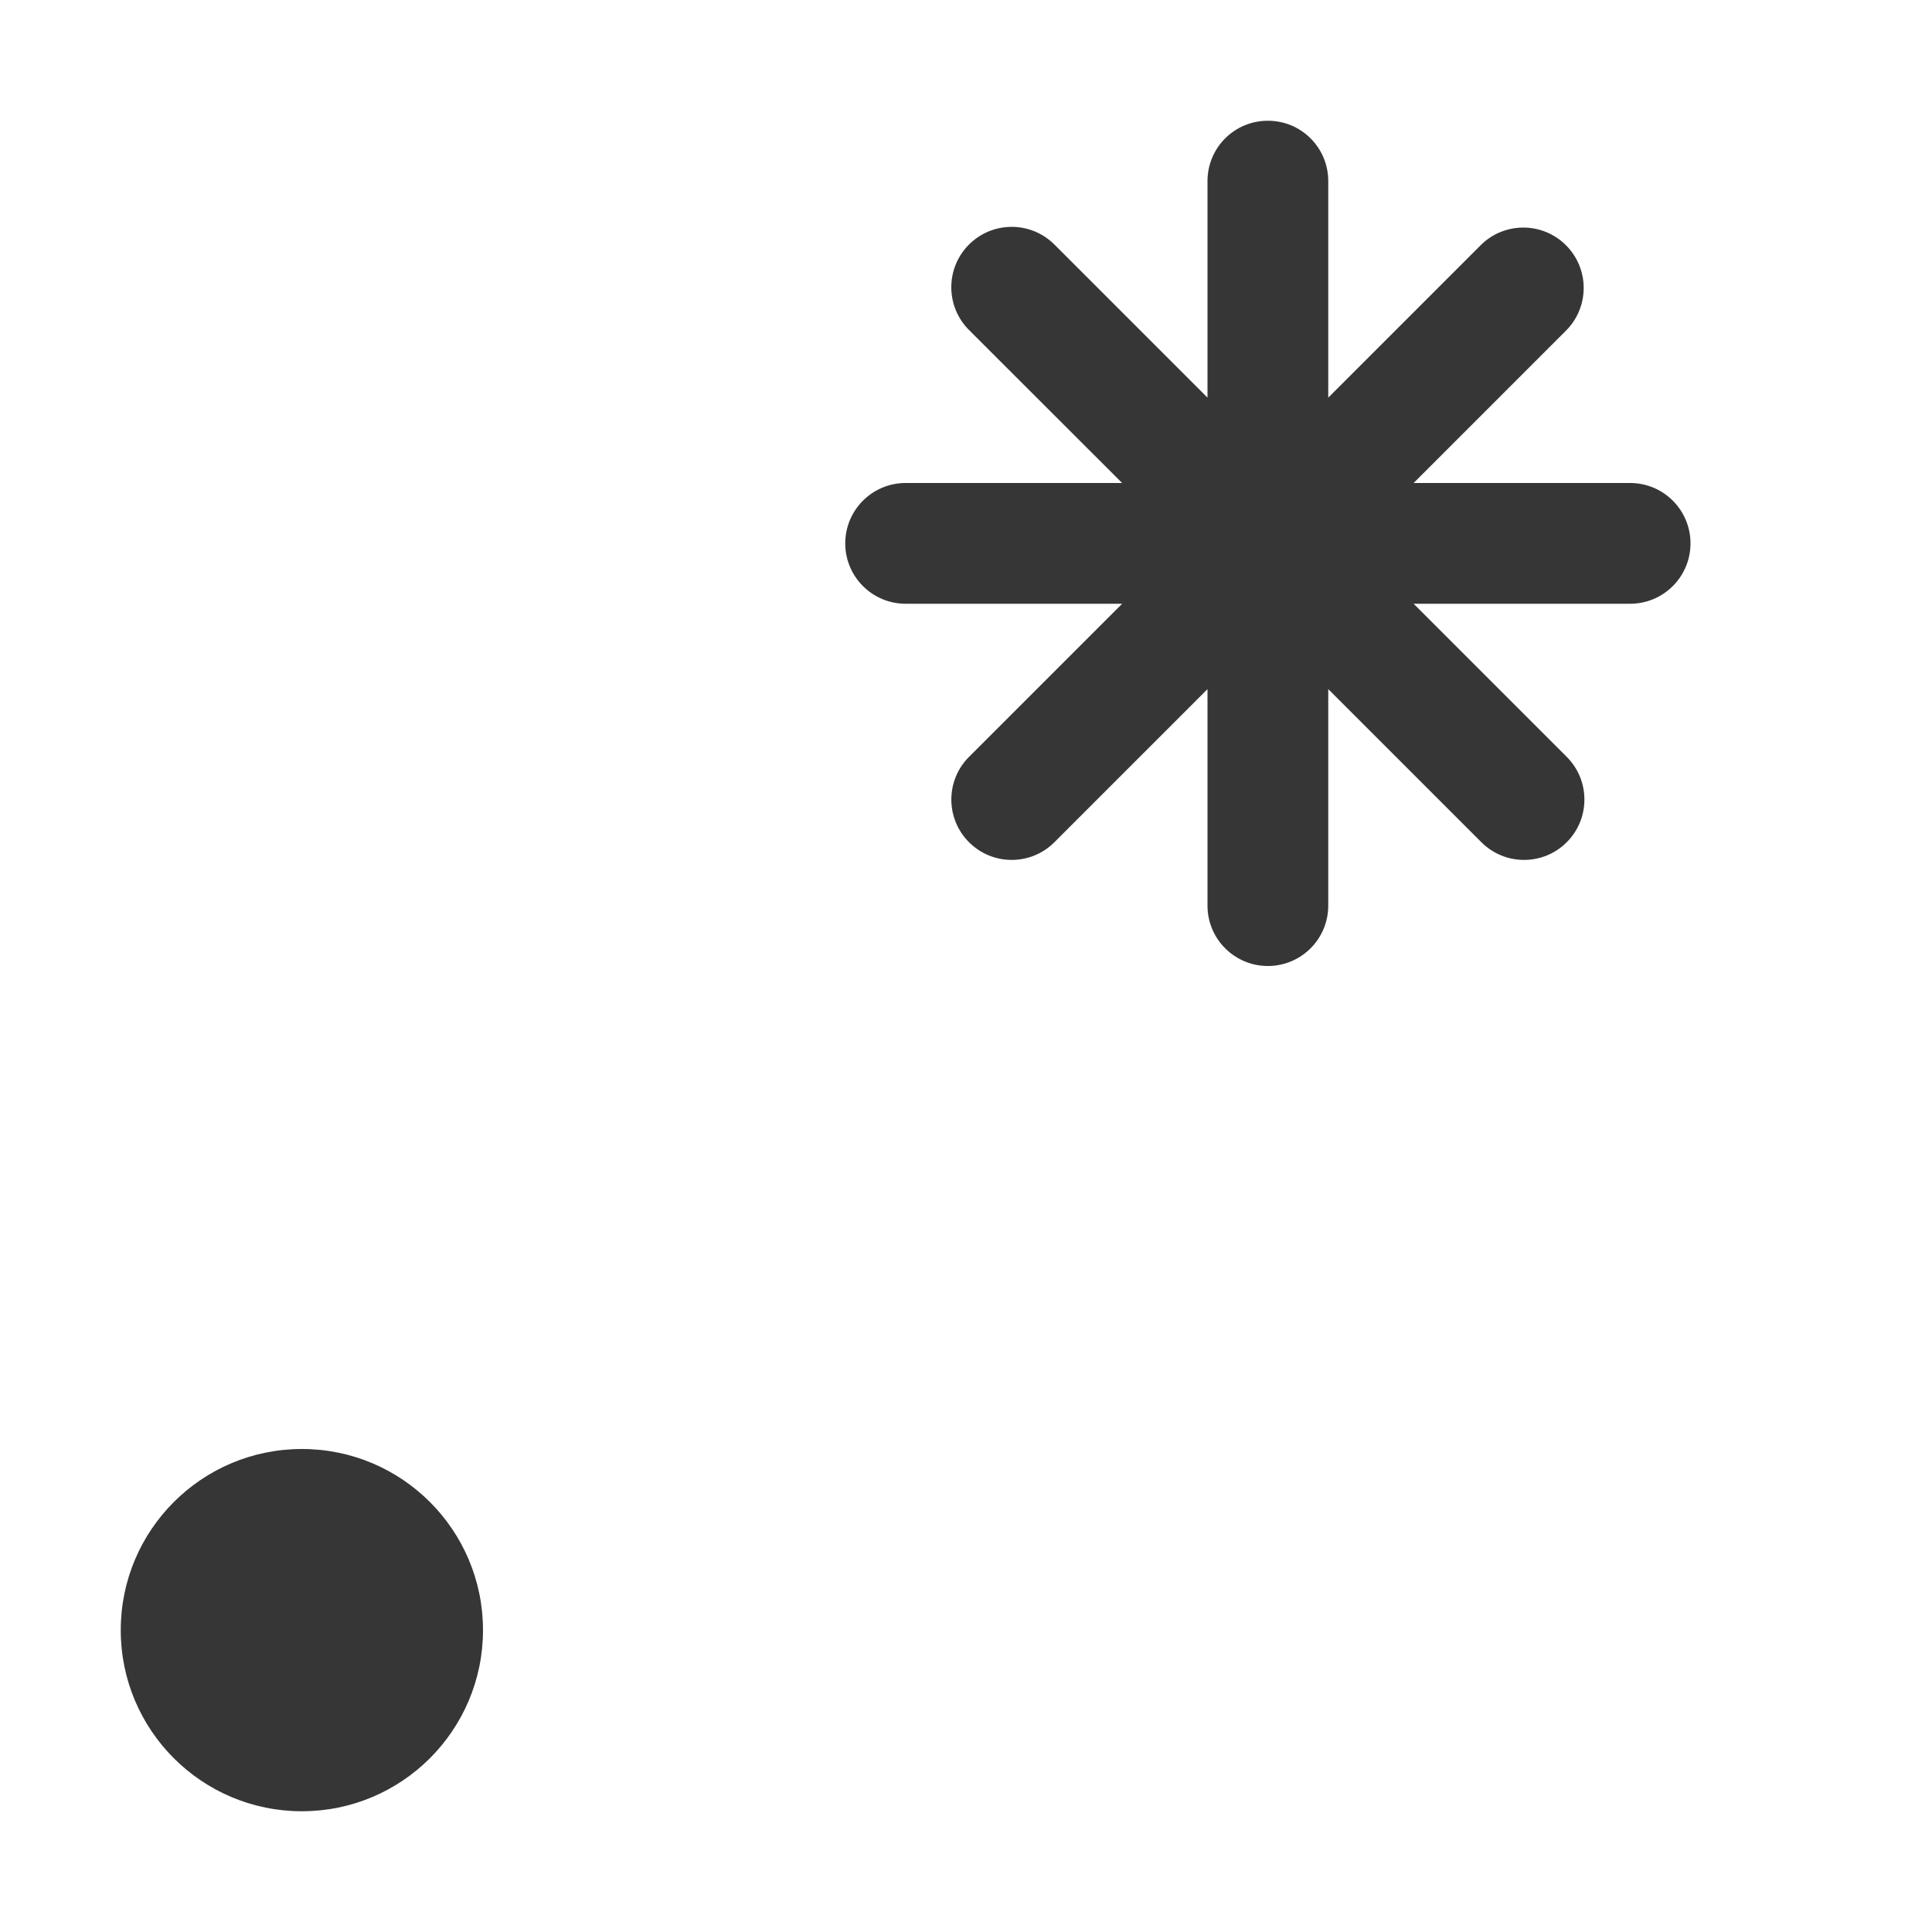
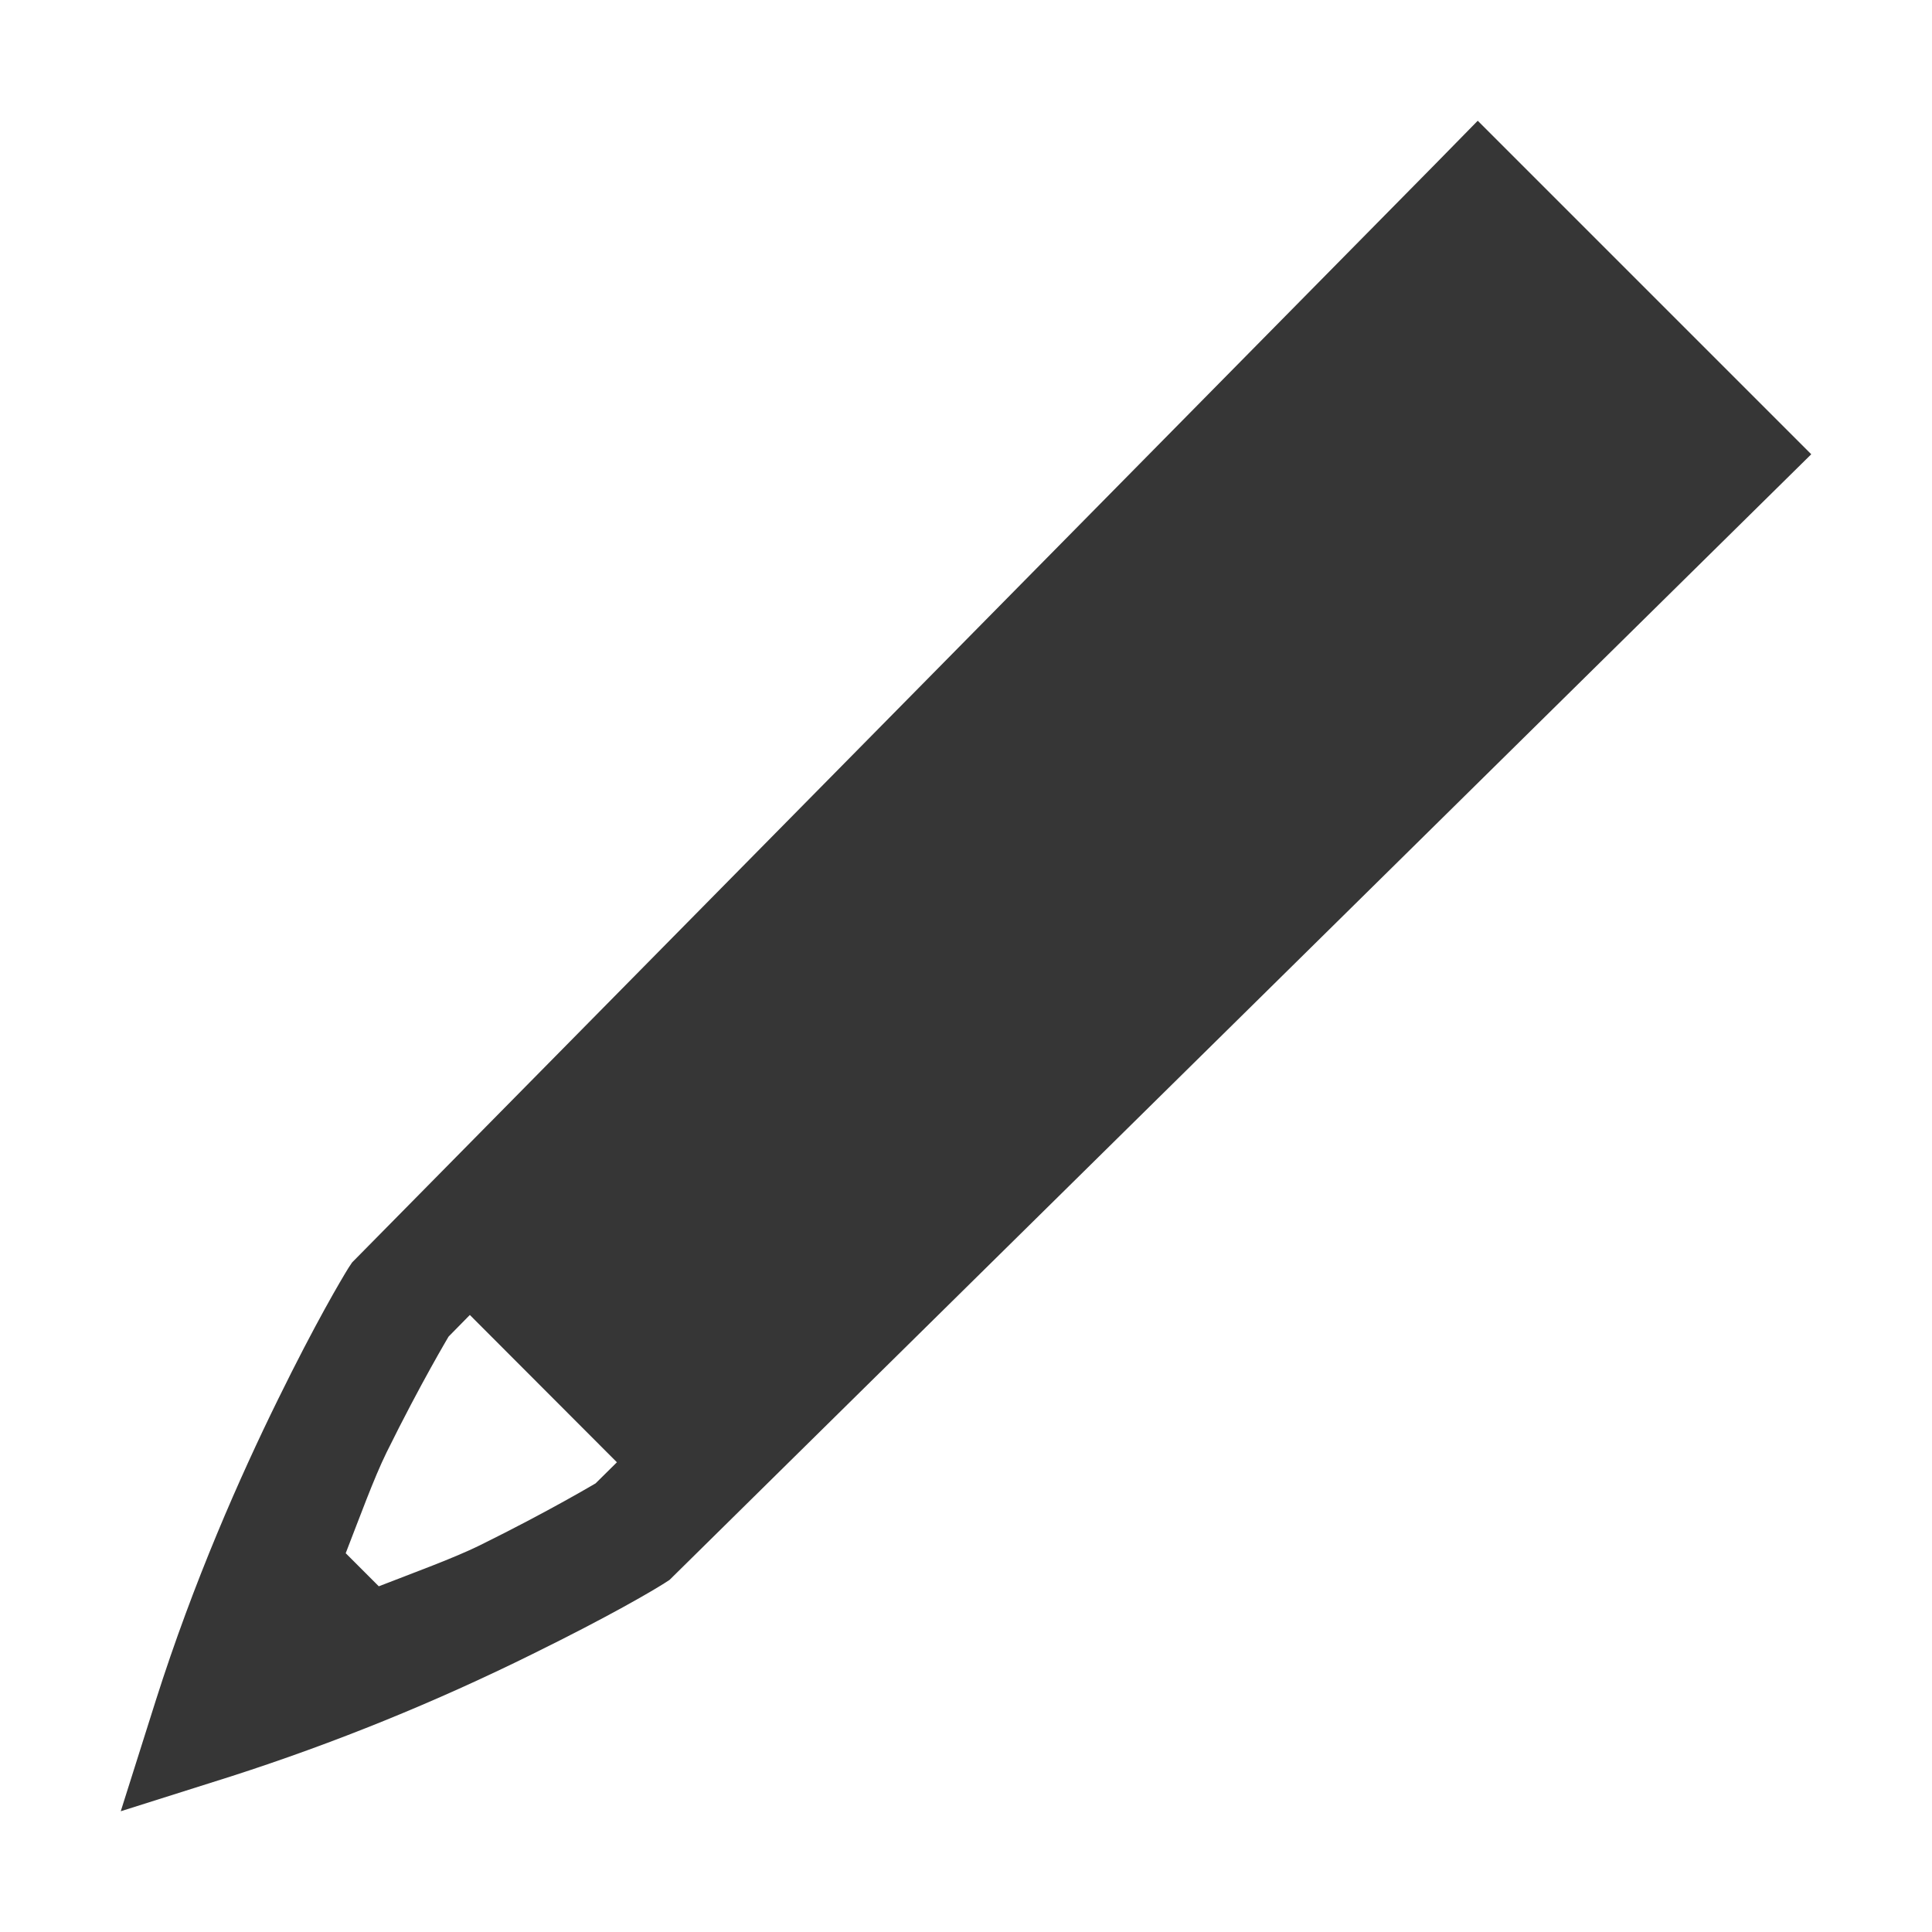
- <svg xmlns="http://www.w3.org/2000/svg" width="16" height="16">
-   <path d="M10.5 1c-.277 0-.5.223-.5.5v1.793L8.732 2.025a.499.499 0 1 0-.707.708L9.293 4H7.5a.499.499 0 1 0 0 1h1.793L8.025 6.268a.499.499 0 1 0 .707.707L10 5.707V7.5a.499.499 0 1 0 1 0V5.707l1.268 1.268a.499.499 0 1 0 .707-.707L11.707 5H13.5a.499.499 0 1 0 0-1h-1.793l1.268-1.268a.5.5 0 0 0-.707-.707L11 3.293V1.5c0-.277-.223-.5-.5-.5zm-8 11a1.5 1.5 0 1 0 0 3 1.5 1.5 0 0 0 0-3z" fill="#363636" />
+ <svg xmlns="http://www.w3.org/2000/svg" width="16" height="16" version="1.1">
+   <path d="m12.238 1-0.353 0.36-8.969 9.095-0.03 0.045c-0.061 0.099-0.27 0.45-0.583 1.088-0.314 0.638-0.7 1.51-1.012 2.492l-0.291 0.92 0.92-0.291a18.163 18.163 0 0 0 2.492-1.012c0.638-0.314 0.987-0.52 1.088-0.584l0.045-0.029 9.455-9.322zm-8.347 9.89 1.218 1.22-0.177 0.175c7e-3 -5e-3 -0.379 0.227-0.961 0.514-0.214 0.105-0.536 0.222-0.834 0.338l-0.274-0.274c0.116-0.298 0.233-0.62 0.338-0.834 0.287-0.582 0.518-0.966 0.514-0.96z" fill="#363636" font-size="15" letter-spacing="0" word-spacing="0" />
</svg>
